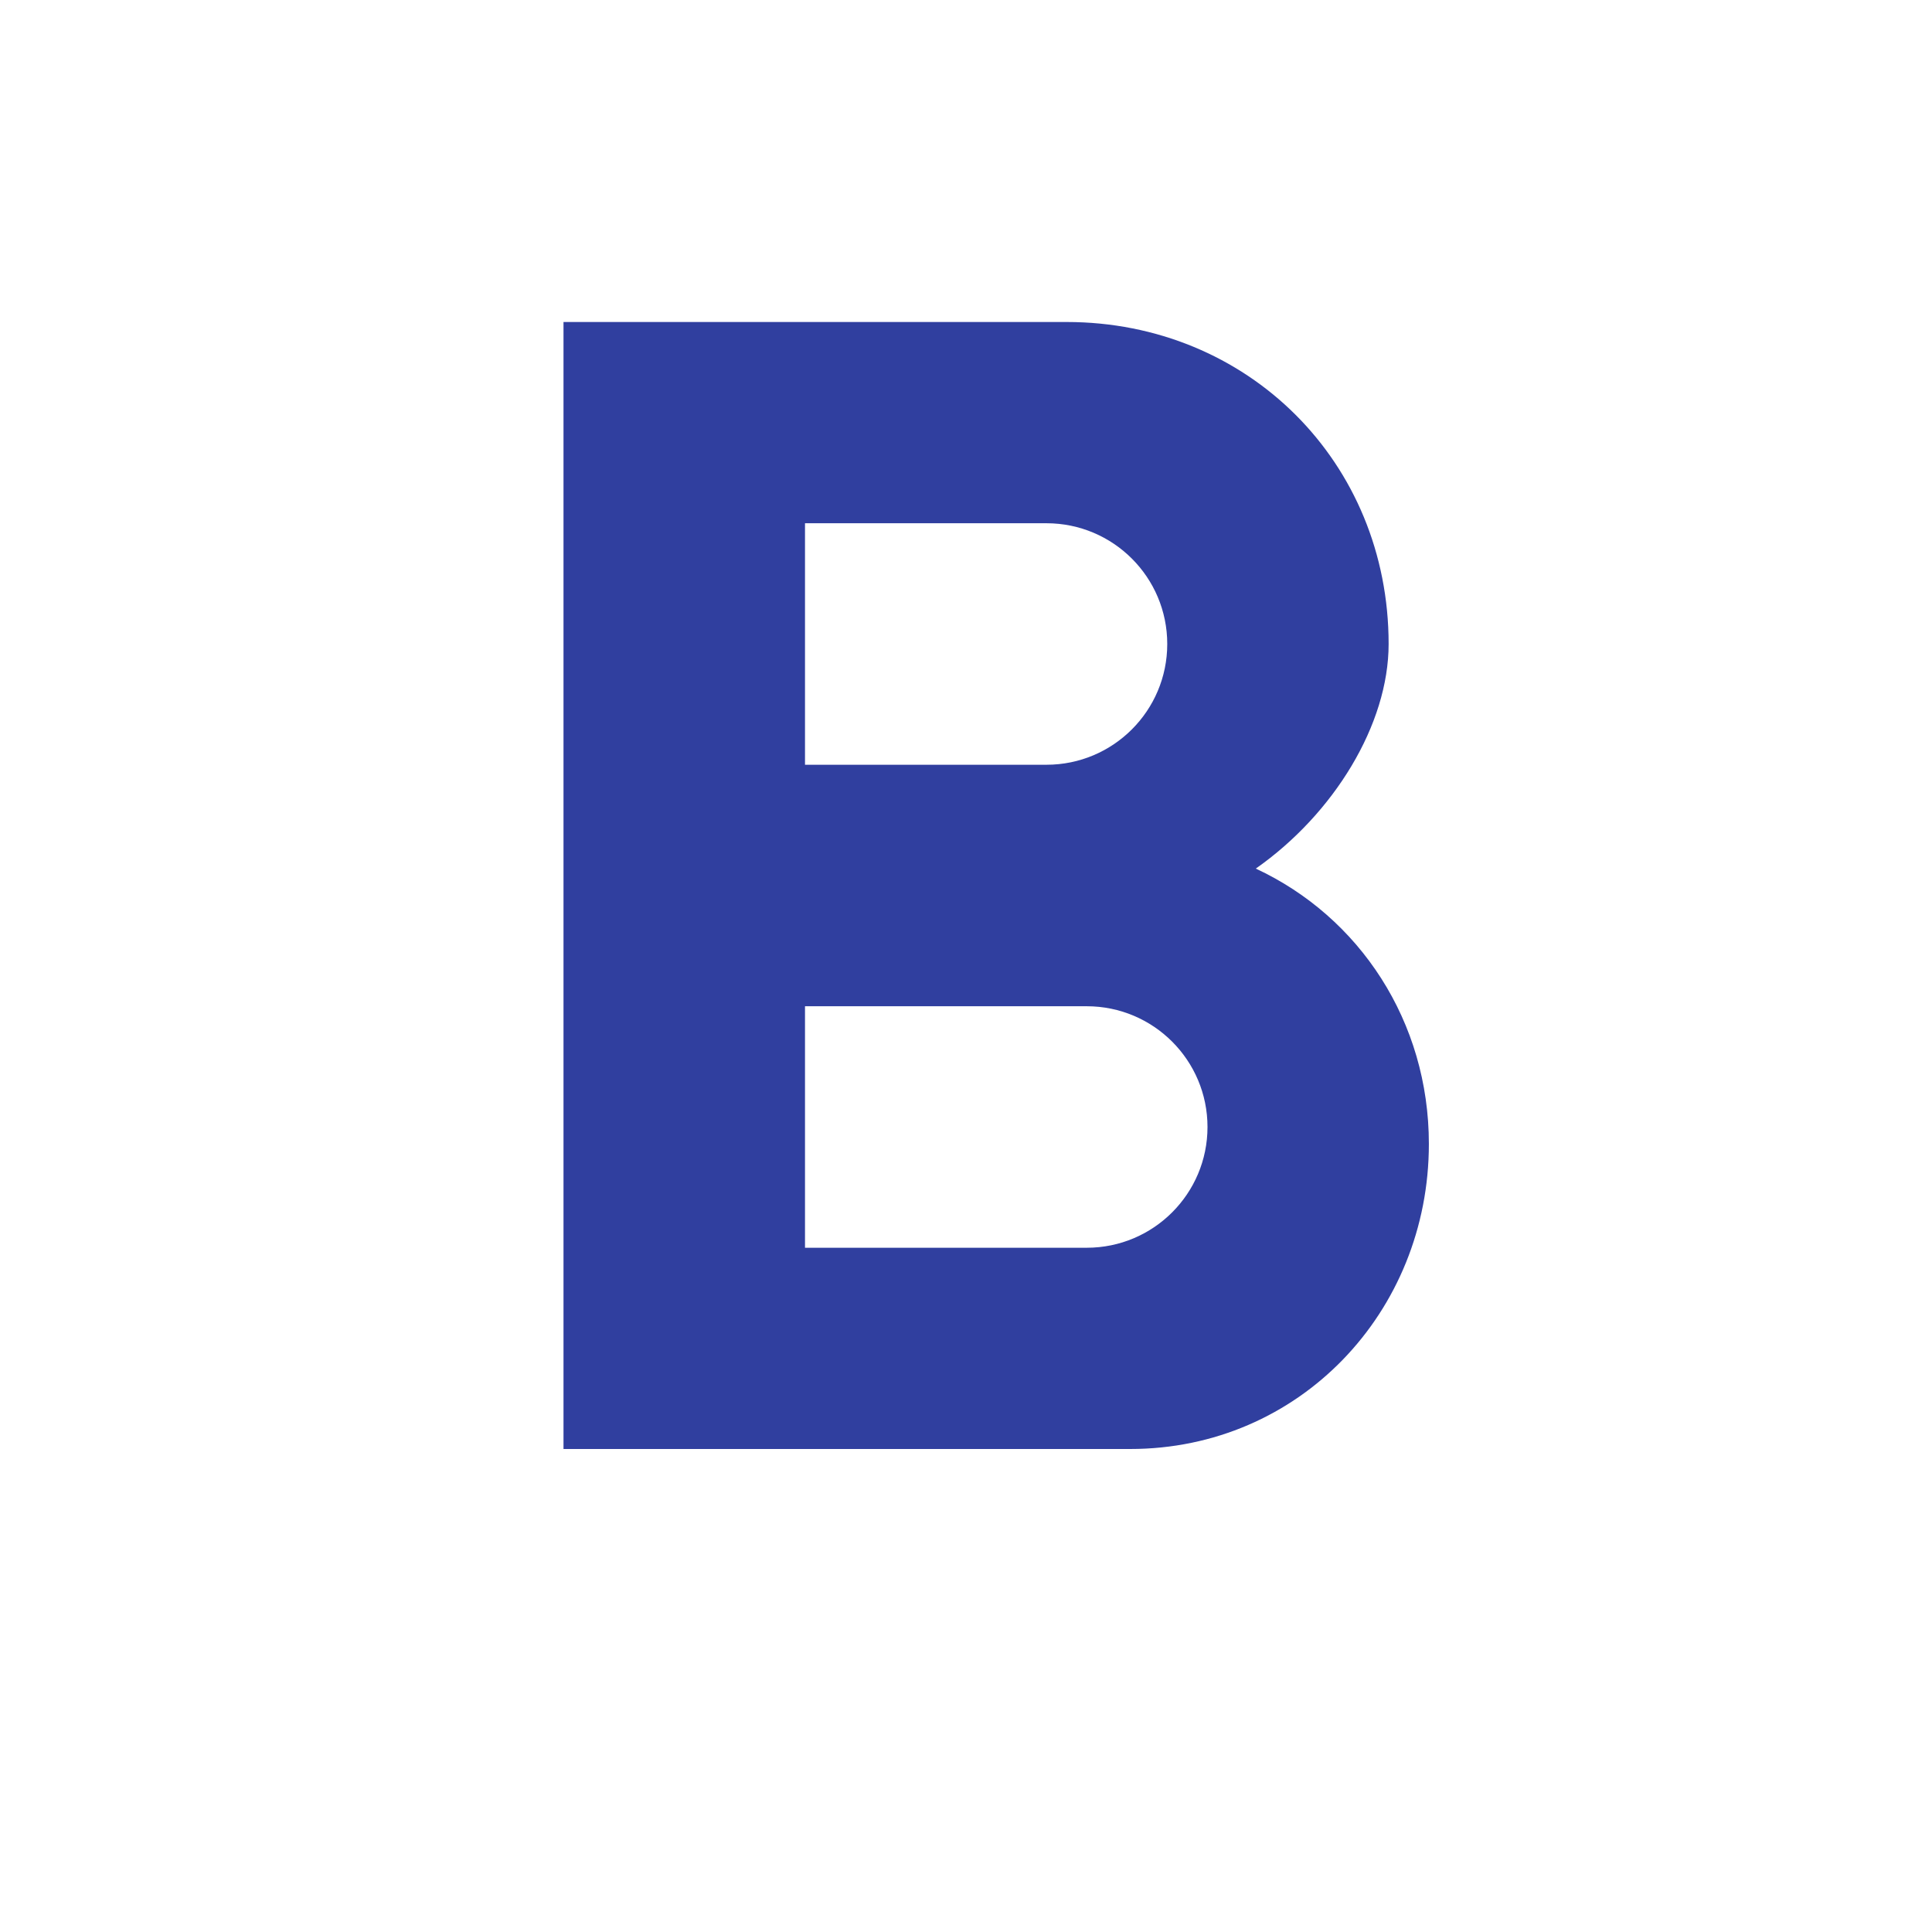
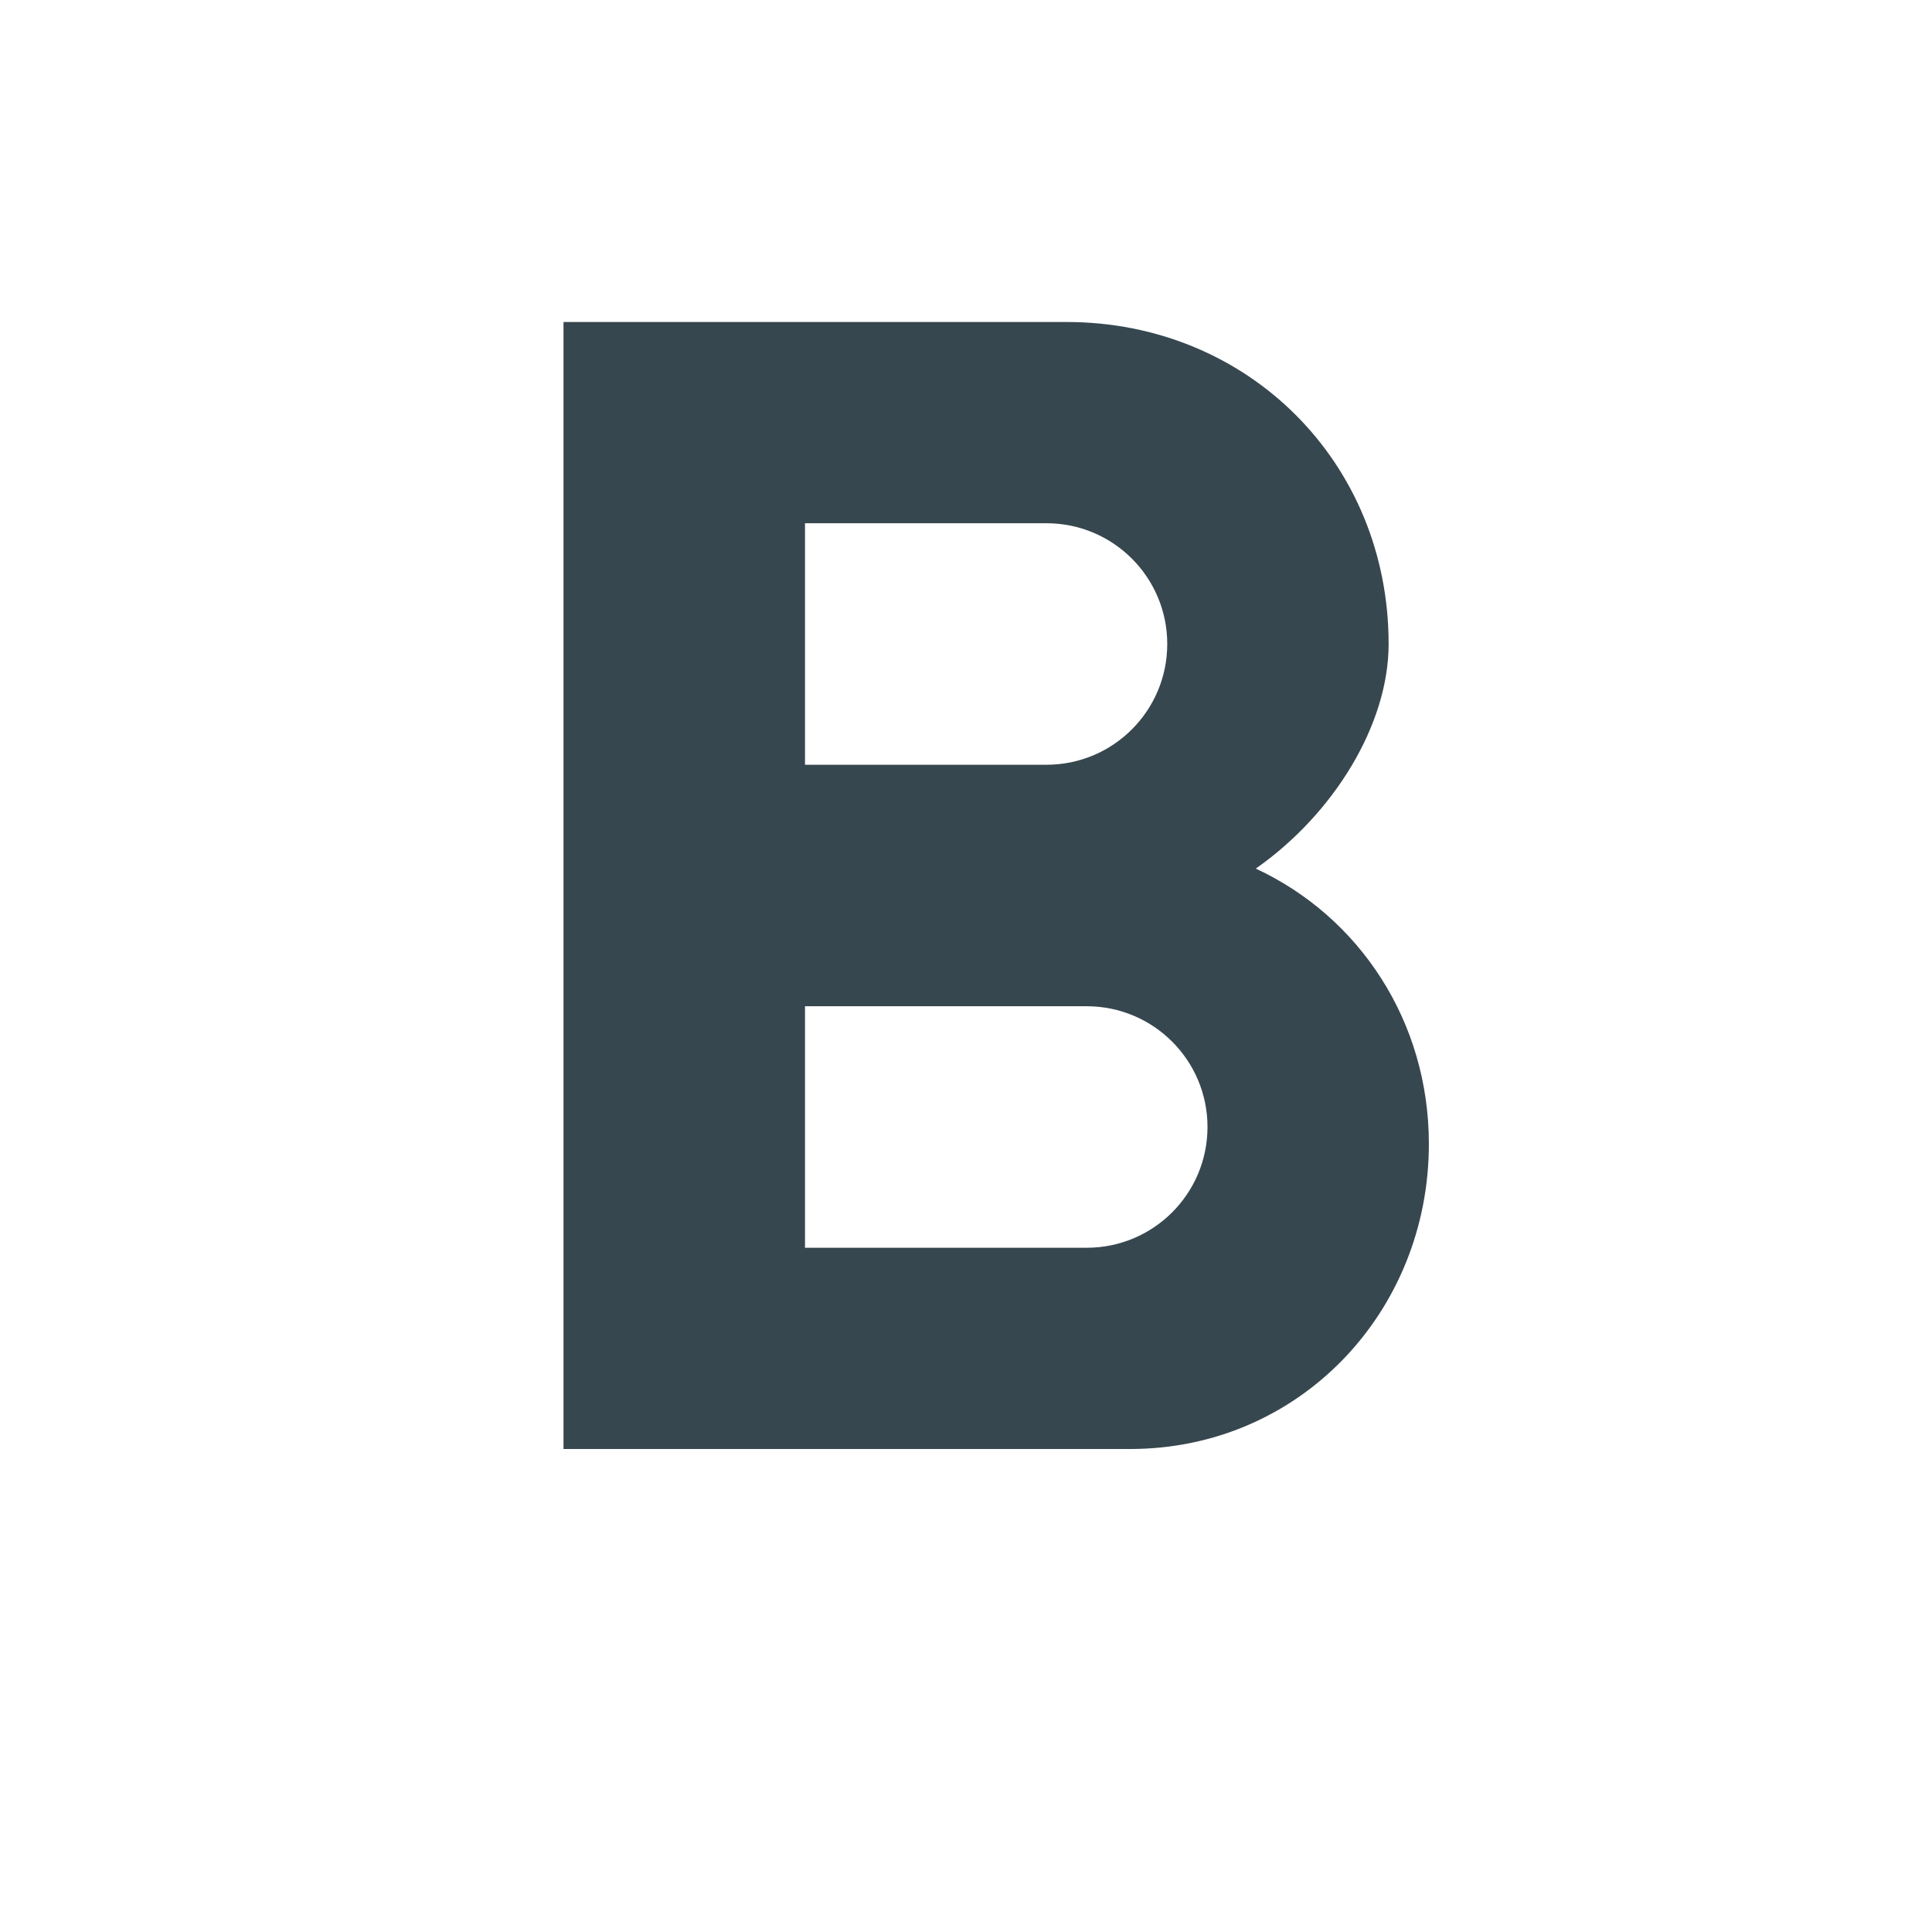
<svg xmlns="http://www.w3.org/2000/svg" viewBox="0 0 24 24">
-   <path d="M13.5,15.5H10V12.5H13.5A1.5,1.5 0 0,1 15,14A1.5,1.5 0 0,1 13.5,15.5M10,6.5H13A1.5,1.5 0 0,1 14.5,8A1.5,1.5 0 0,1 13,9.5H10M15.6,10.79C16.57,10.11 17.25,9 17.25,8C17.25,5.74 15.5,4 13.25,4H7V18H14.04C16.14,18 17.75,16.3 17.75,14.21C17.75,12.69 16.89,11.39 15.6,10.79Z" style="fill:#303F9F" />
+   <path d="M13.5,15.5H10V12.5H13.5A1.5,1.5 0 0,1 15,14A1.5,1.5 0 0,1 13.5,15.5M10,6.5H13A1.5,1.5 0 0,1 14.5,8A1.5,1.5 0 0,1 13,9.5H10M15.6,10.79C16.57,10.11 17.25,9 17.25,8C17.25,5.74 15.5,4 13.25,4H7V18H14.04C16.14,18 17.75,16.3 17.75,14.21C17.75,12.69 16.89,11.39 15.6,10.79Z" style="fill:#37474F" />
</svg>
